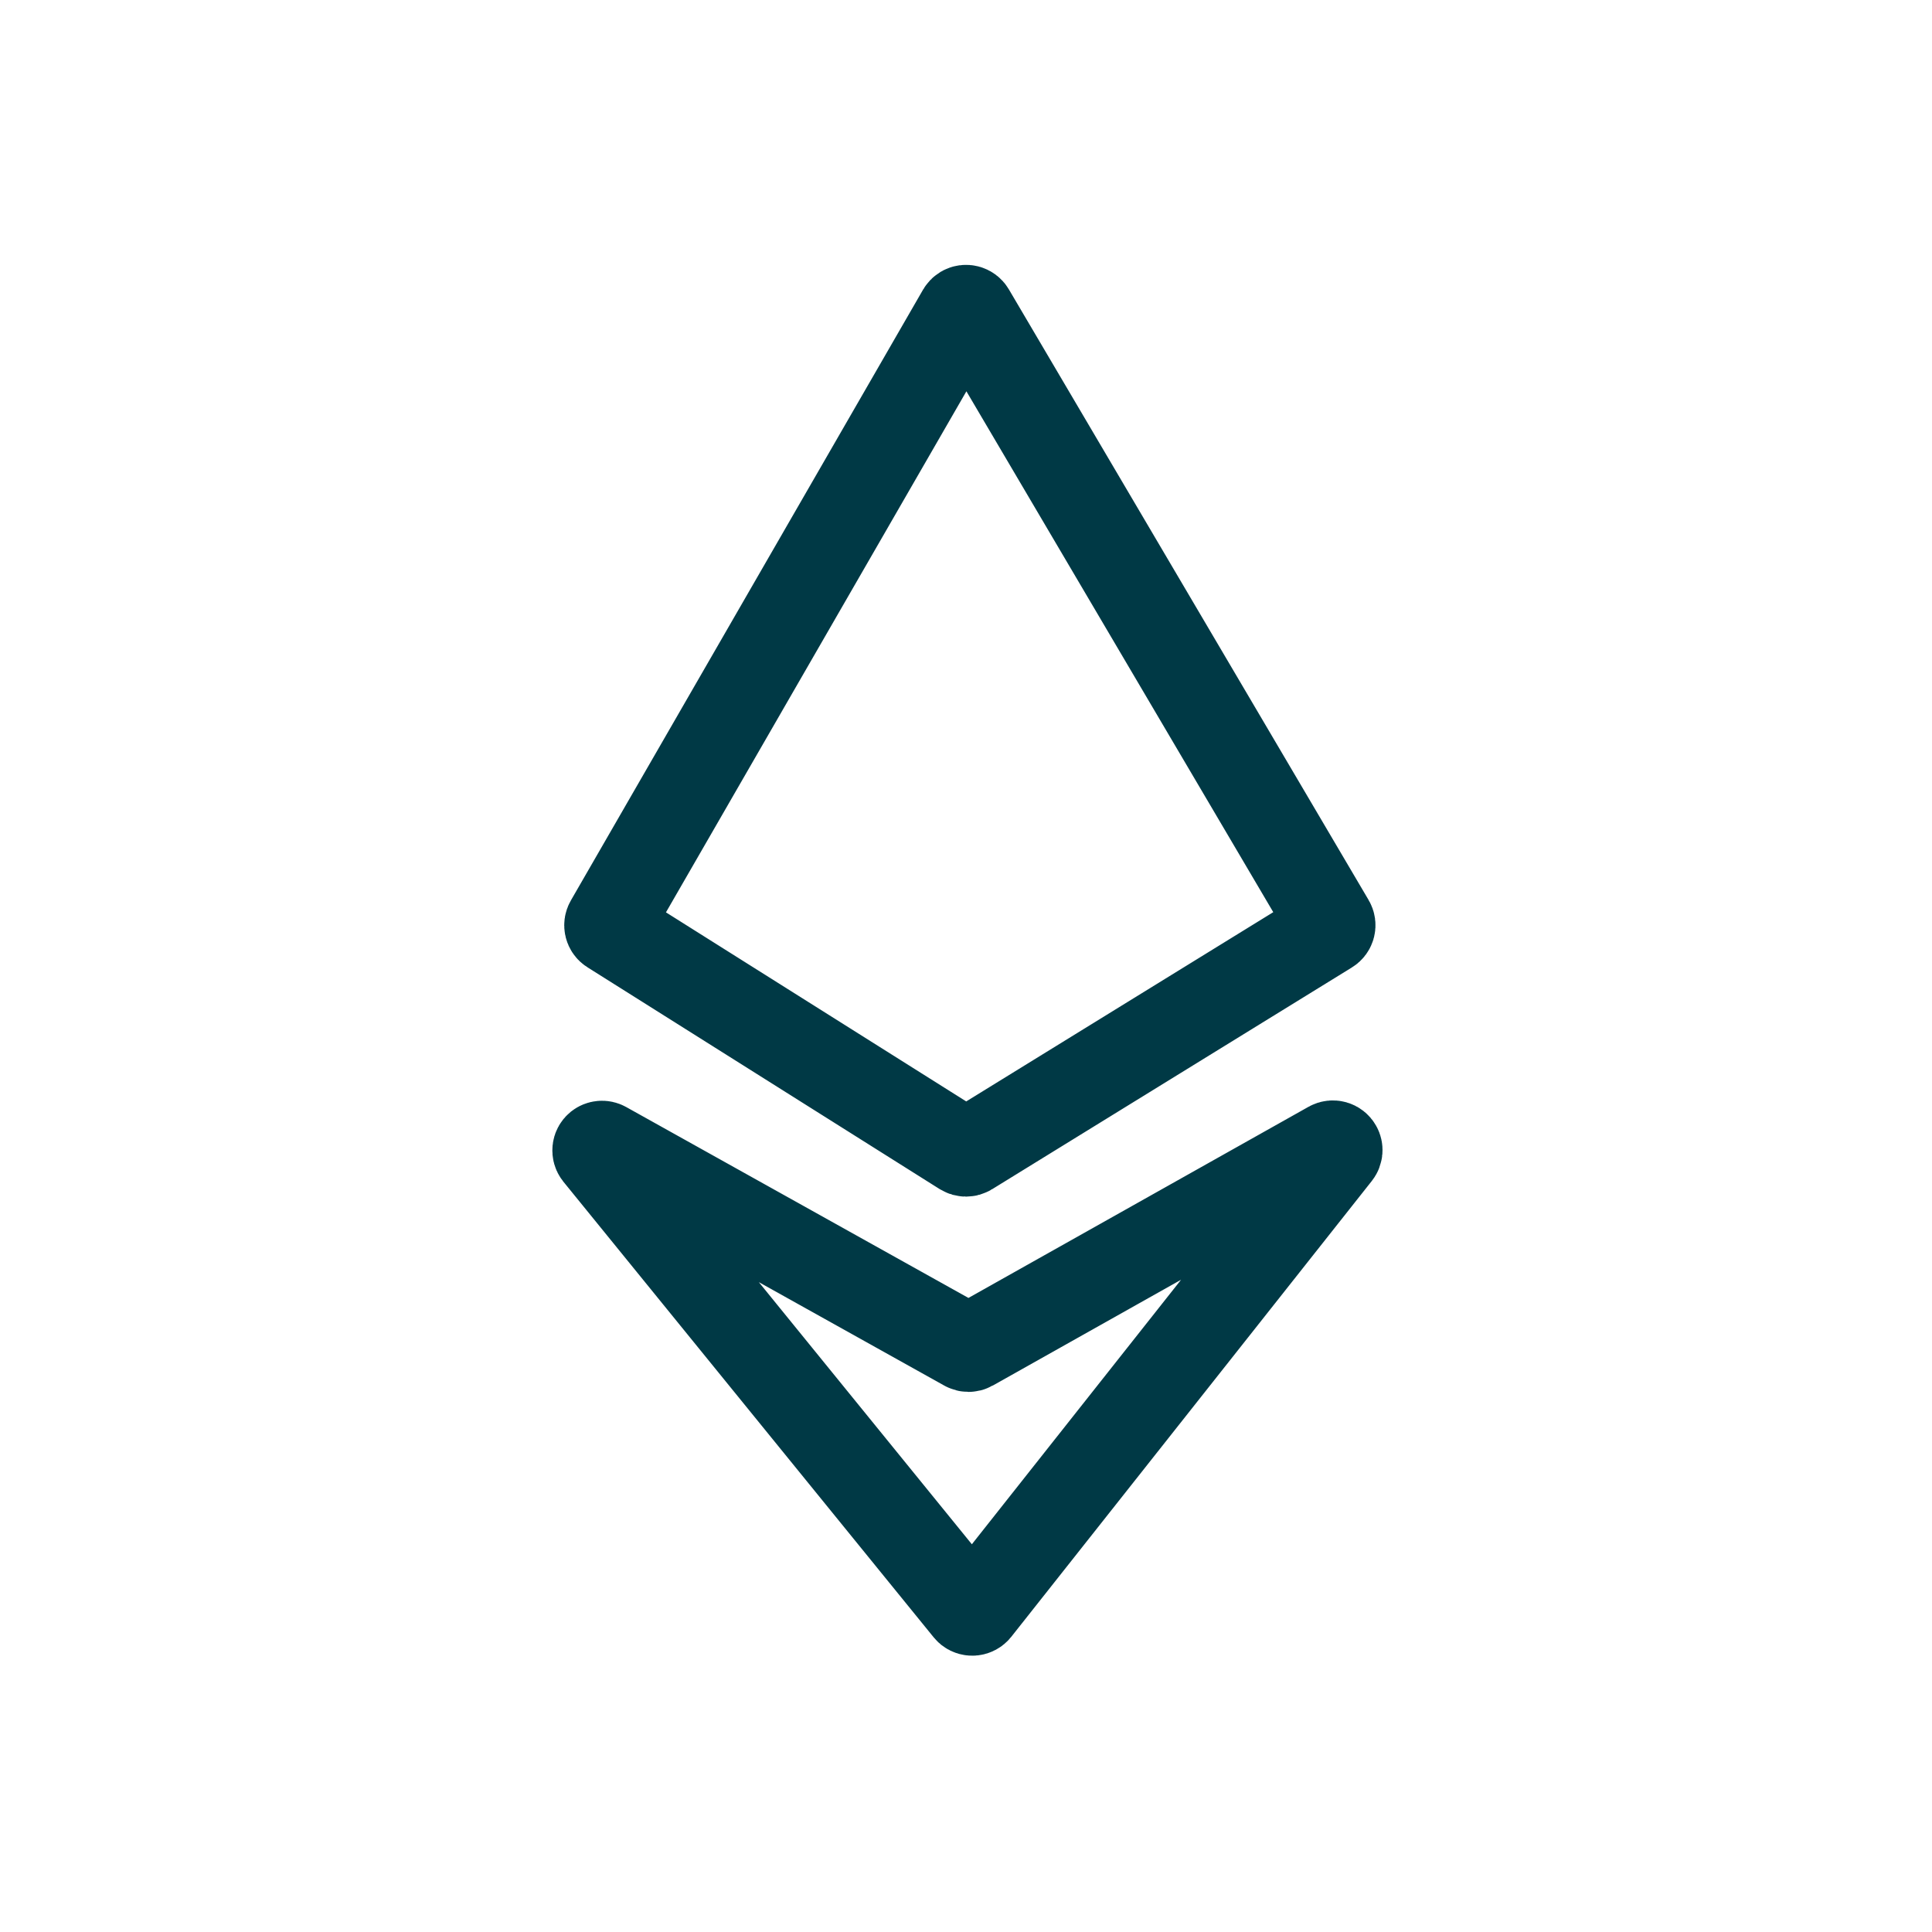
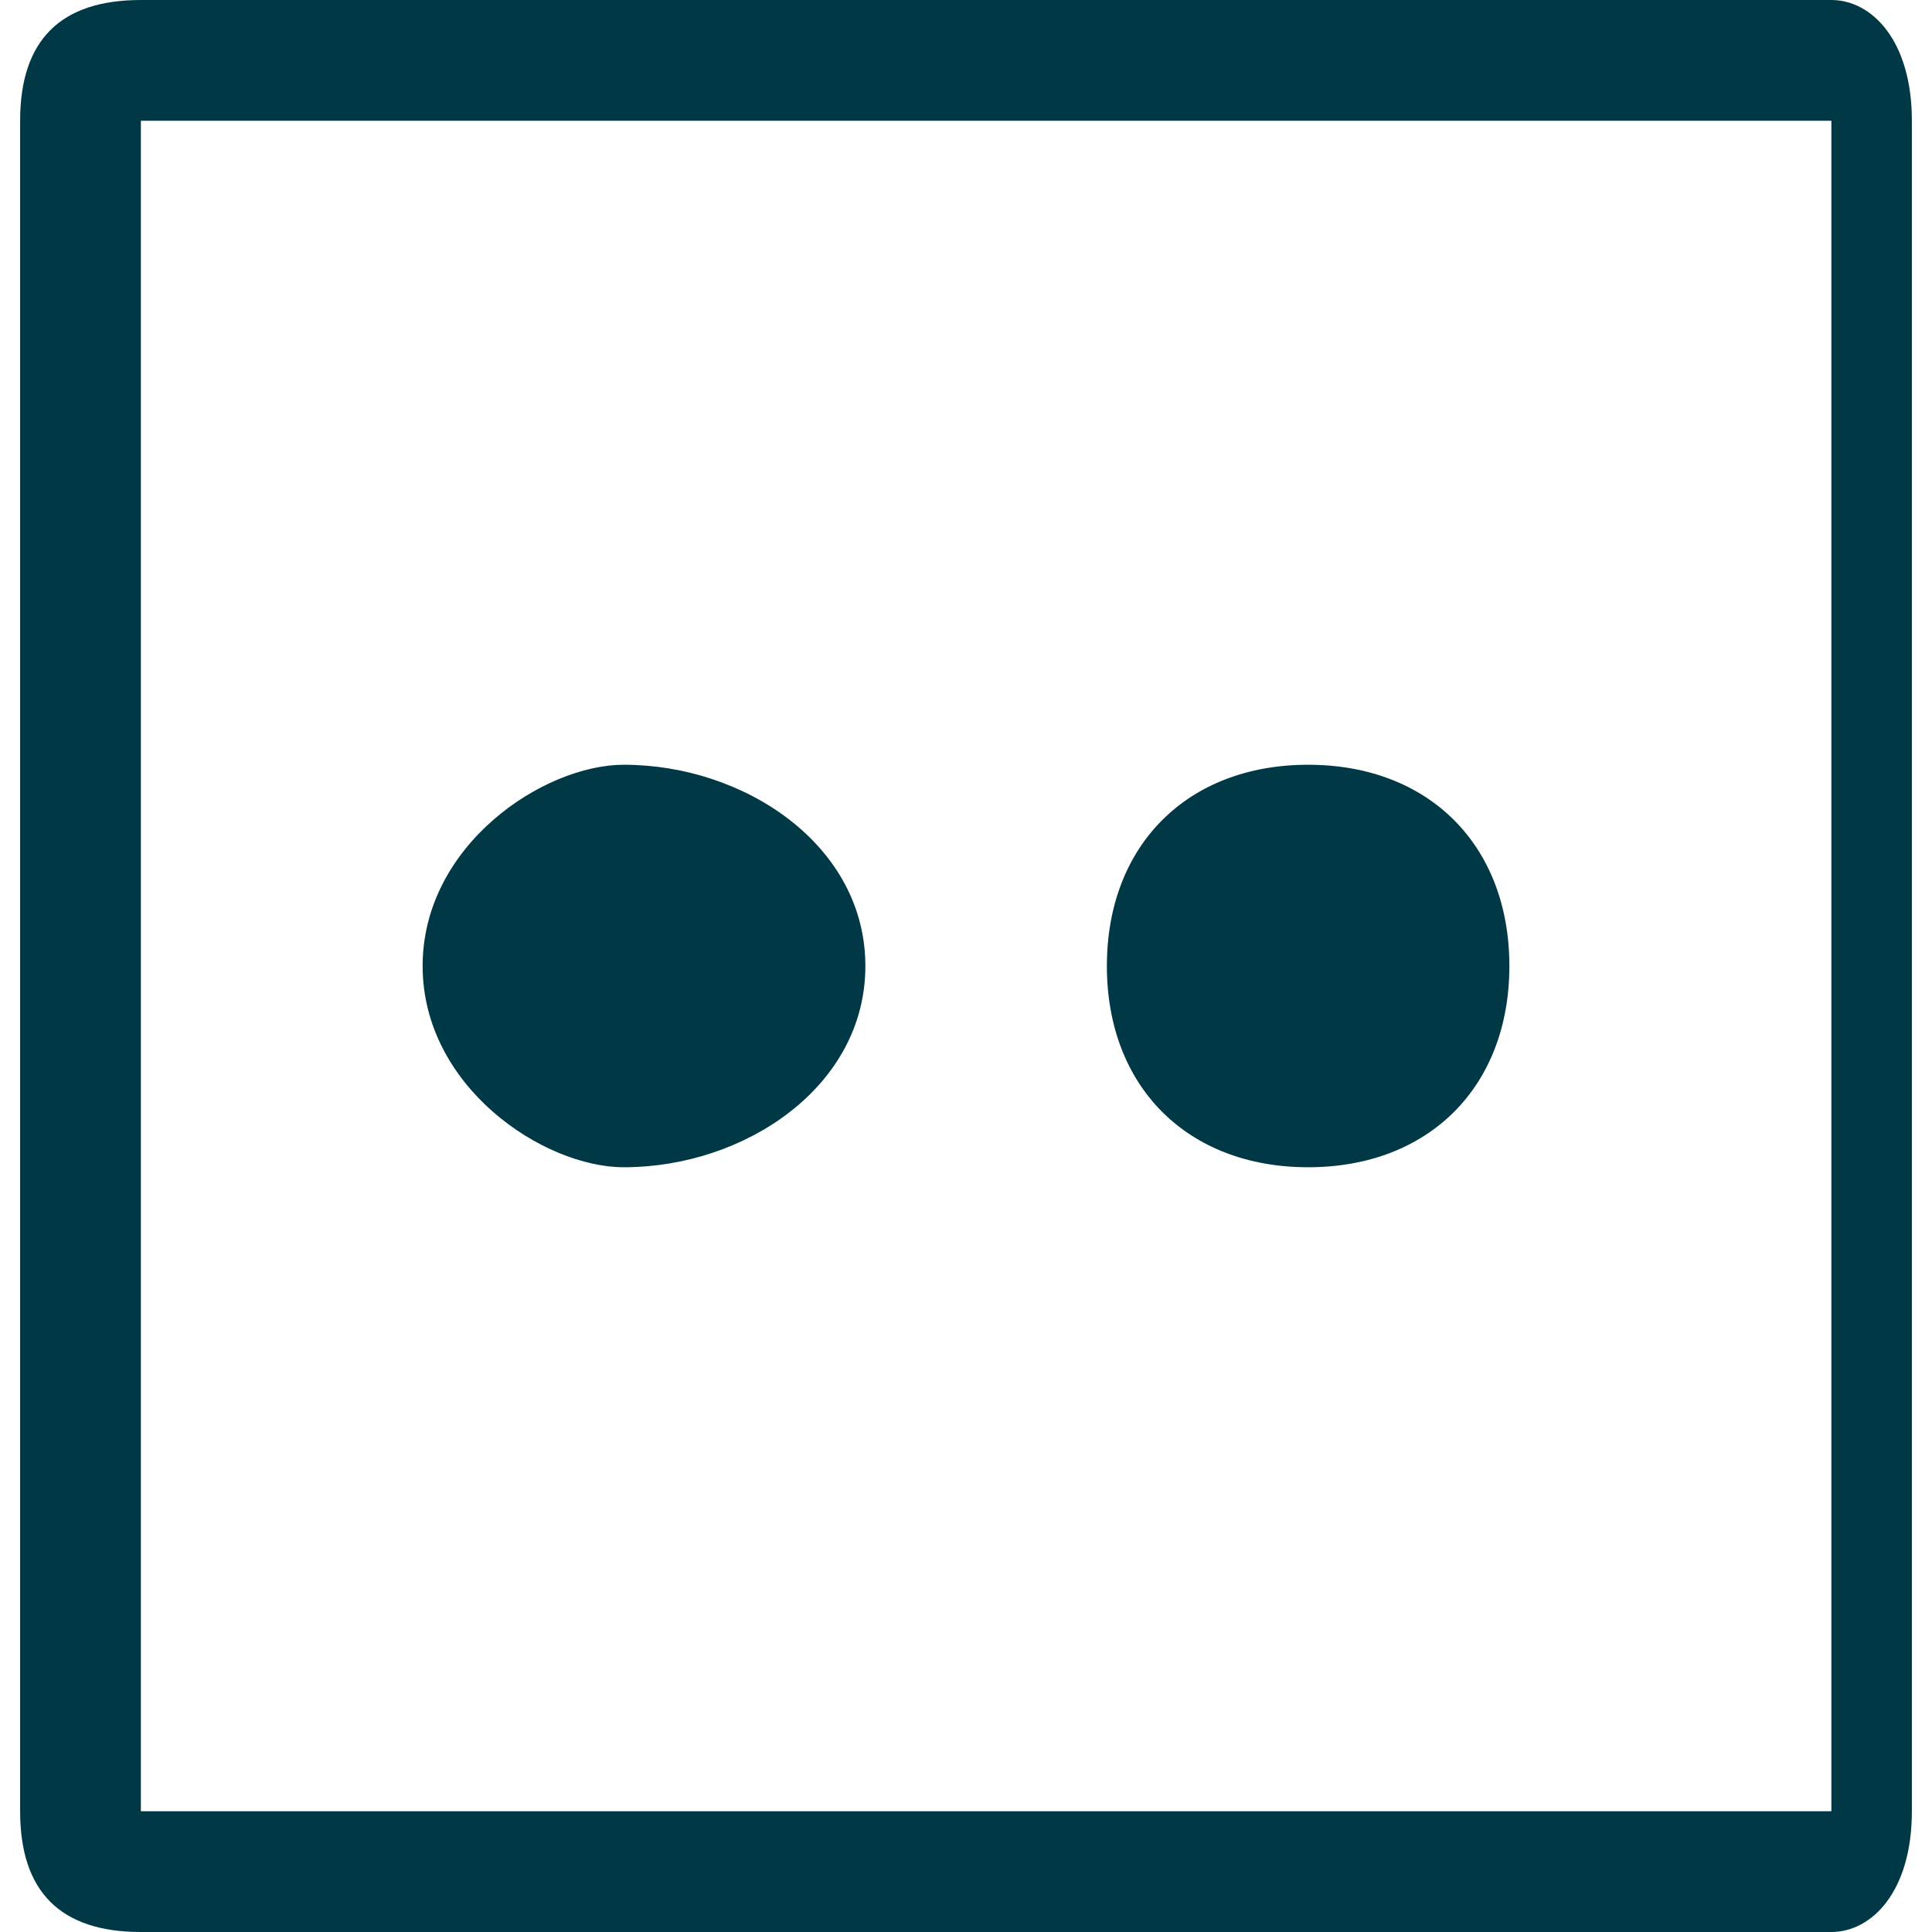
- <svg xmlns="http://www.w3.org/2000/svg" width="35px" height="35px" viewBox="0 0 35 35" version="1.1">
-   <g id="Dashboard" stroke="none" stroke-width="1" fill="none" fill-rule="evenodd">
-     <g id="dashboard" transform="translate(-20, -140)" stroke="#003945" stroke-width="1.6">
-       <g id="Group-44" transform="translate(20, 140)">
-         <path d="M24.233,20.787 C24.253,20.822 24.249,20.866 24.224,20.898 L17.692,29.157 C17.657,29.2 17.595,29.207 17.551,29.173 C17.545,29.168 17.54,29.163 17.536,29.158 L10.828,20.904 C10.794,20.861 10.8,20.798 10.843,20.763 C10.875,20.738 10.919,20.734 10.955,20.754 L17.497,24.403 C17.527,24.42 17.564,24.42 17.594,24.403 L24.097,20.748 C24.145,20.721 24.206,20.738 24.233,20.787 Z M17.45,5.612 C17.498,5.584 17.559,5.6 17.587,5.648 L17.587,5.648 L24.104,16.71 C24.132,16.757 24.117,16.818 24.07,16.846 L24.07,16.846 L17.553,20.863 C17.521,20.883 17.48,20.883 17.447,20.863 L17.447,20.863 L11.068,16.846 C11.023,16.818 11.008,16.758 11.035,16.712 L11.035,16.712 L17.414,5.649 C17.423,5.634 17.435,5.621 17.45,5.612 Z" id="Combined-Shape" />
-       </g>
-     </g>
+ <svg xmlns="http://www.w3.org/2000/svg" xml:space="preserve" width="20px" height="20px" version="1.1" style="shape-rendering:geometricPrecision; text-rendering:geometricPrecision; image-rendering:optimizeQuality; fill-rule:evenodd; clip-rule:evenodd" viewBox="0 0 0.47 0.48">
+   <defs>
+     <style type="text/css">
+    
+     .fil0 {fill:#003945}
+    
+   </style>
+   </defs>
+   <g id="Layer_x0020_1">
+     <path class="fil0" d="M0.03 0.03l0.42 0 0 0.42 -0.42 0 0 -0.42zm0 -0.03l0.42 0c0.01,0 0.02,0.01 0.02,0.03l0 0.42c0,0.02 -0.01,0.03 -0.02,0.03l-0.42 0c-0.02,0 -0.03,-0.01 -0.03,-0.03l0 -0.42c0,-0.02 0.01,-0.03 0.03,-0.03zm0.12 0.19c0.03,0 0.06,0.02 0.06,0.05 0,0.03 -0.03,0.05 -0.06,0.05 -0.02,0 -0.05,-0.02 -0.05,-0.05 0,-0.03 0.03,-0.05 0.05,-0.05zm0.17 0c0.03,0 0.05,0.02 0.05,0.05 0,0.03 -0.02,0.05 -0.05,0.05 -0.03,0 -0.05,-0.02 -0.05,-0.05 0,-0.03 0.02,-0.05 0.05,-0.05z" />
  </g>
</svg>
